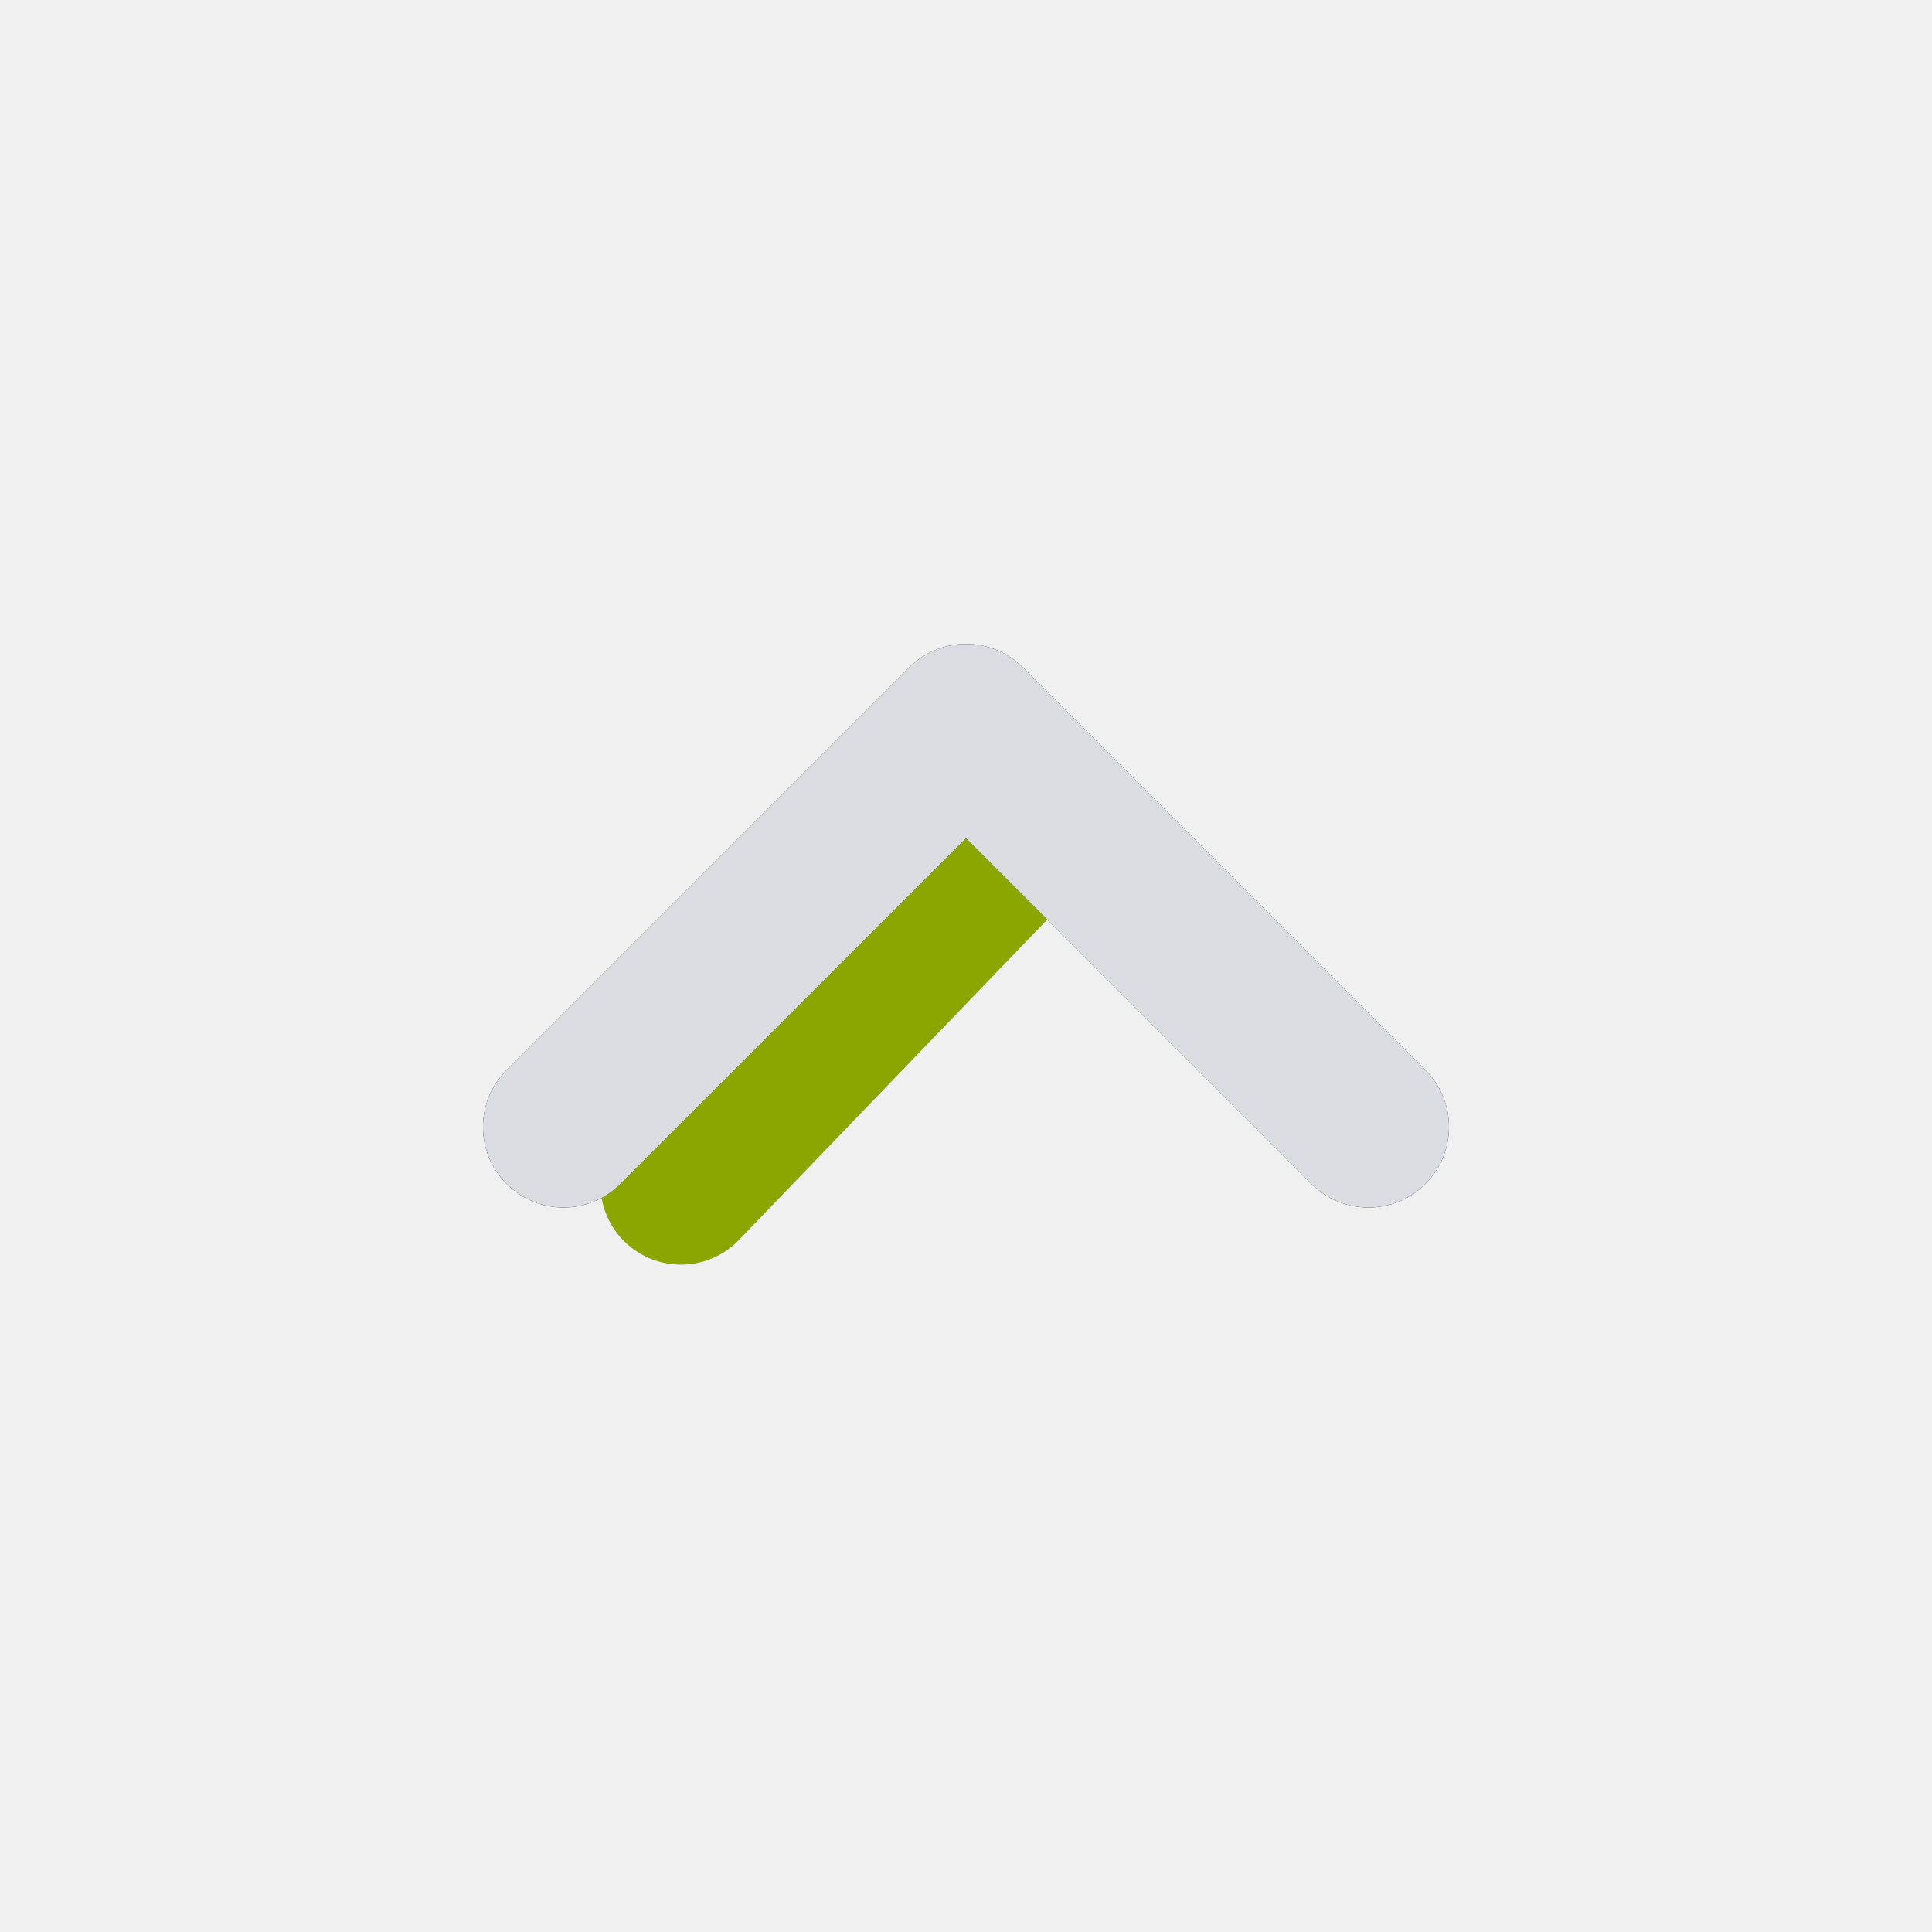
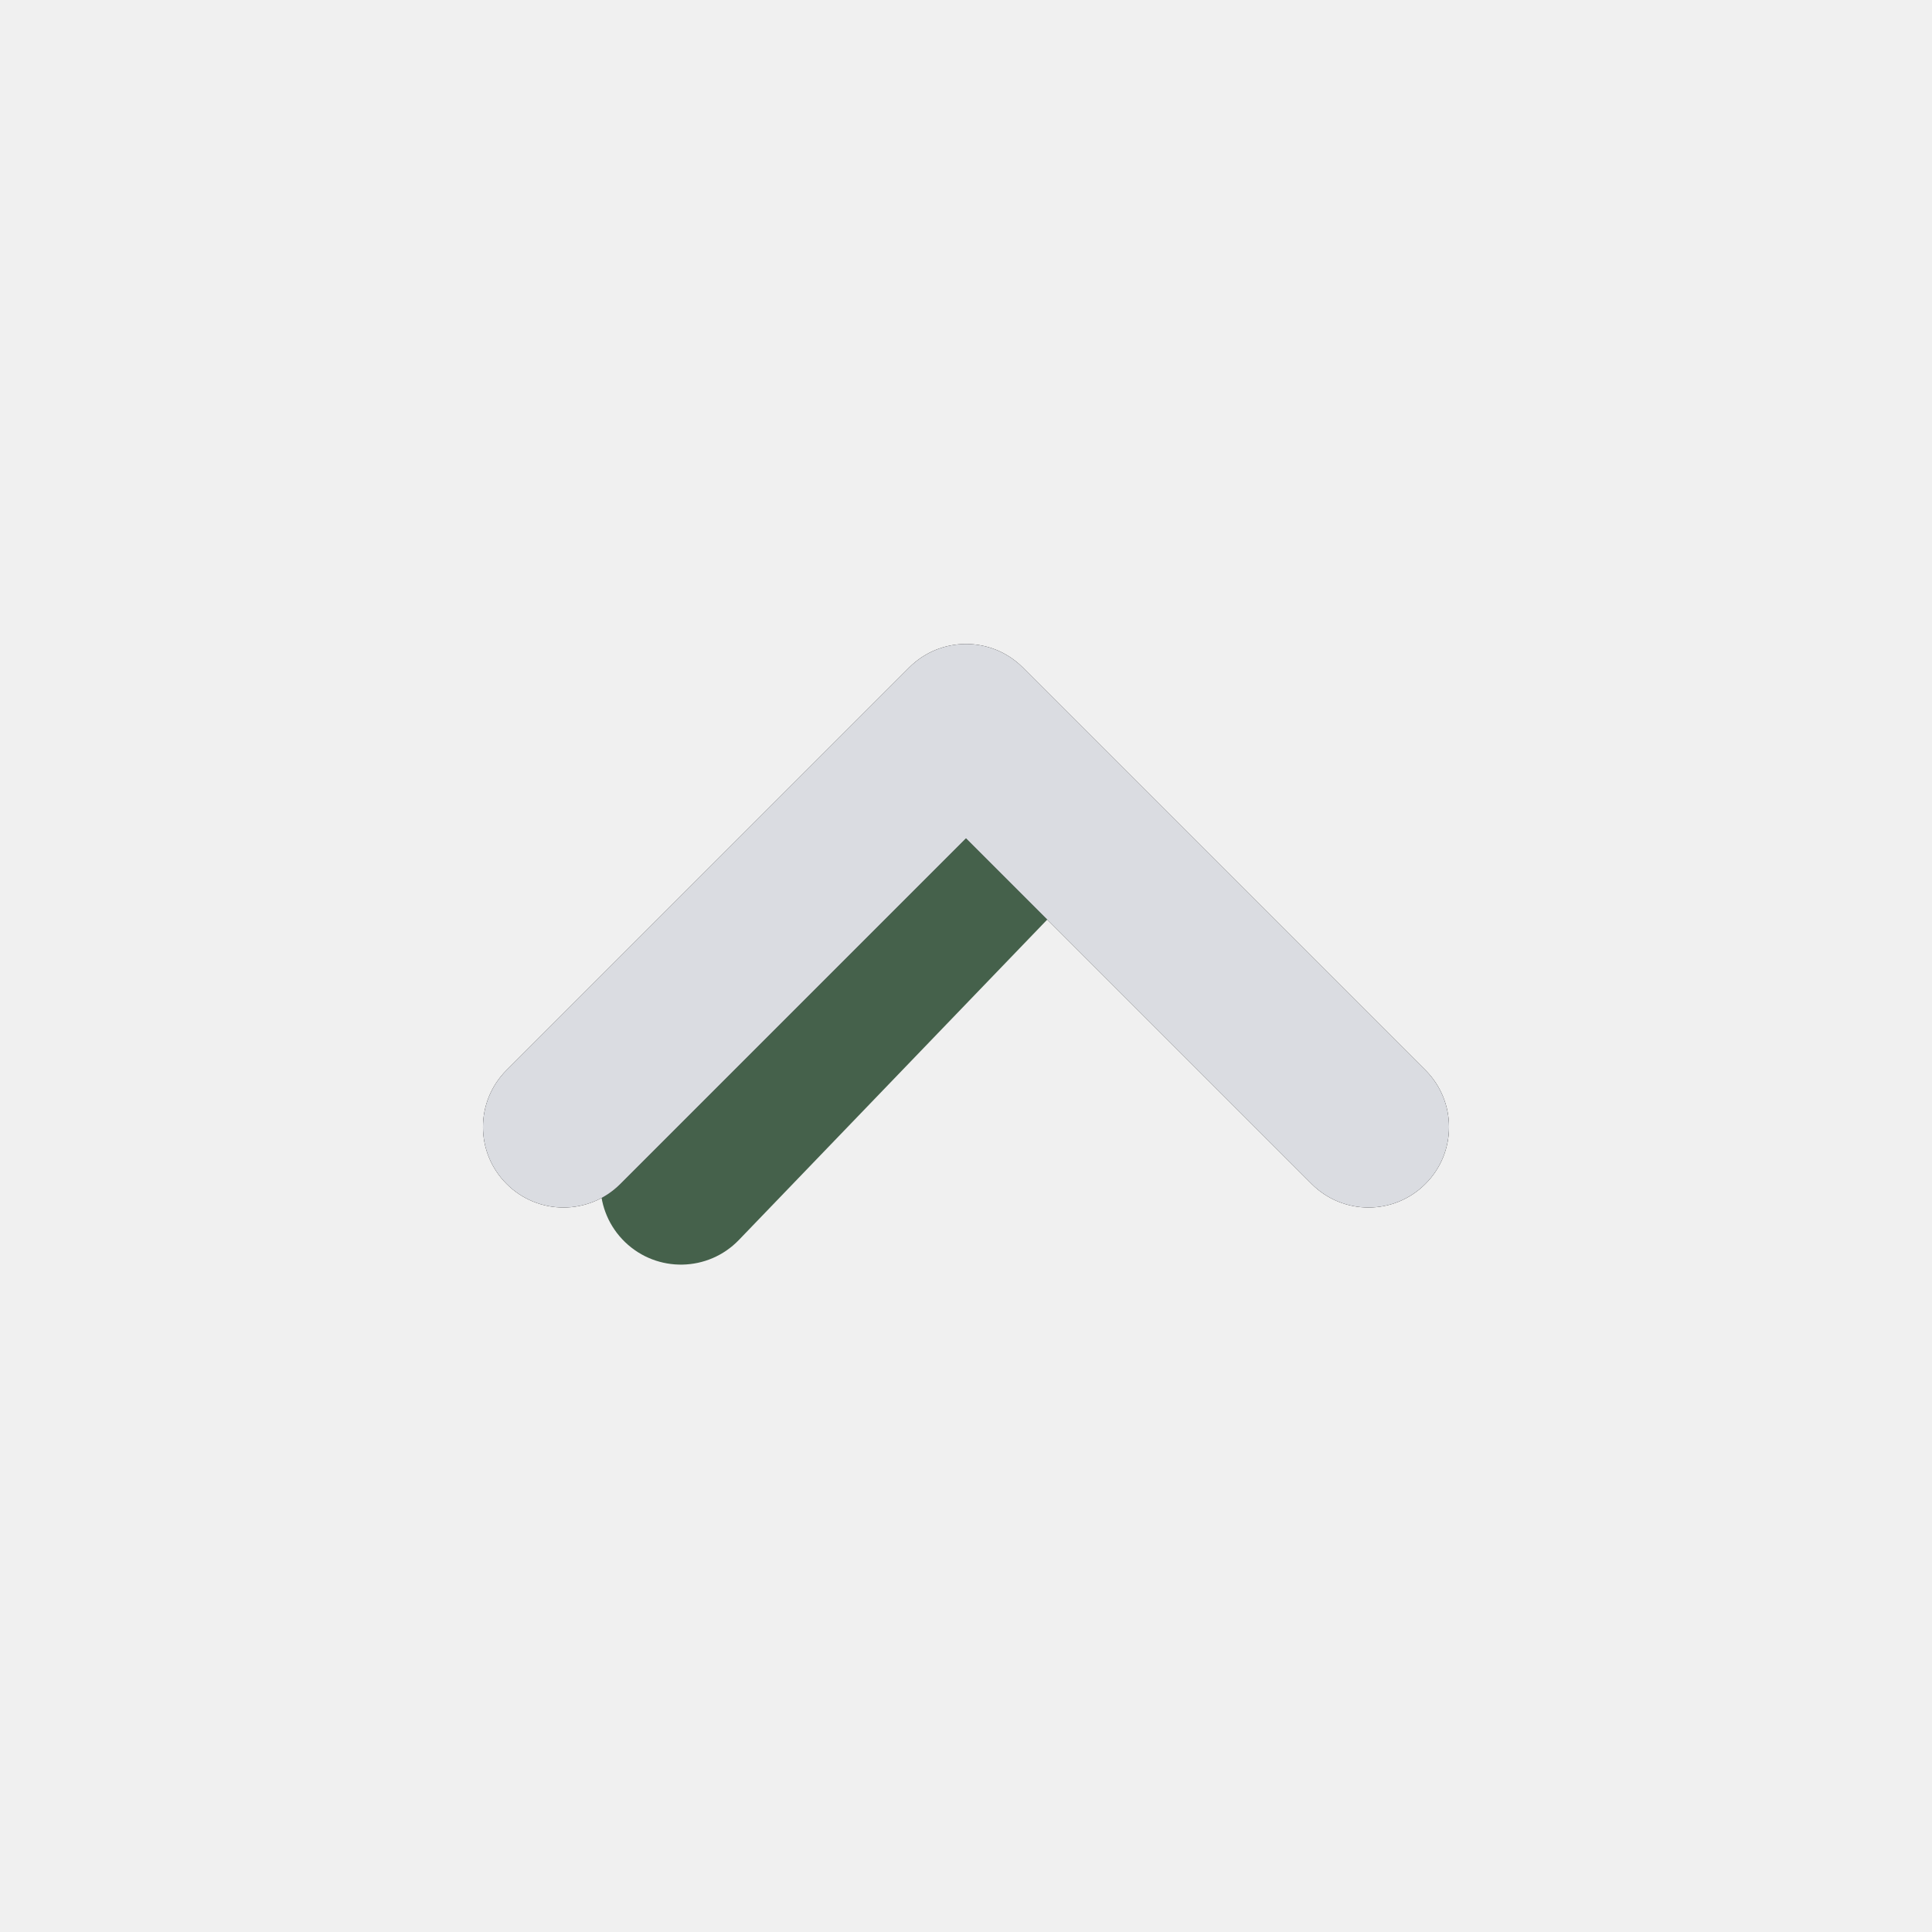
<svg xmlns="http://www.w3.org/2000/svg" xmlns:xlink="http://www.w3.org/1999/xlink" width="800px" height="800px" viewBox="0 0 24 24">
  <defs>
    <path id="angle-top-a" d="M6.456,5.042 C6.854,5.425 6.866,6.058 6.483,6.456 C6.1,6.854 5.467,6.866 5.069,6.483 L0.597,2.179 C0.199,1.796 0.187,1.163 0.57,0.765 C0.953,0.367 1.586,0.355 1.984,0.738 L6.456,5.042 Z" />
    <path id="angle-top-c" d="M4.586,6 L0.293,1.707 C-0.098,1.317 -0.098,0.683 0.293,0.293 C0.683,-0.098 1.317,-0.098 1.707,0.293 L6.707,5.293 C7.098,5.683 7.098,6.317 6.707,6.707 L1.707,11.707 C1.317,12.098 0.683,12.098 0.293,11.707 C-0.098,11.317 -0.098,10.683 0.293,10.293 L4.586,6 Z" />
  </defs>
  <g fill="none" fill-rule="evenodd" transform="rotate(-90 11 5)">
    <g transform="translate(0 1)">
      <mask id="angle-top-b" fill="#ffffff">
        <use xlink:href="#angle-top-a" />
      </mask>
-       <use fill="#D8D8D8" fill-rule="nonzero" xlink:href="#angle-top-a" />
-       <g fill="#8ca600" mask="url(#angle-top-b)">
+       <use fill="#eff0ef" fill-rule="nonzero" xlink:href="#angle-top-a" />
+       <g fill="#45614b" mask="url(#angle-top-b)">
        <rect width="24" height="24" transform="translate(-8 -7)" />
      </g>
    </g>
    <g transform="translate(1)">
      <mask id="angle-top-d" fill="#ffffff">
        <use xlink:href="#angle-top-c" />
      </mask>
      <use fill="#000000" fill-rule="nonzero" xlink:href="#angle-top-c" />
      <g fill="#dadce1" mask="url(#angle-top-d)">
        <rect width="24" height="24" transform="translate(-9 -6)" />
      </g>
    </g>
  </g>
</svg>
